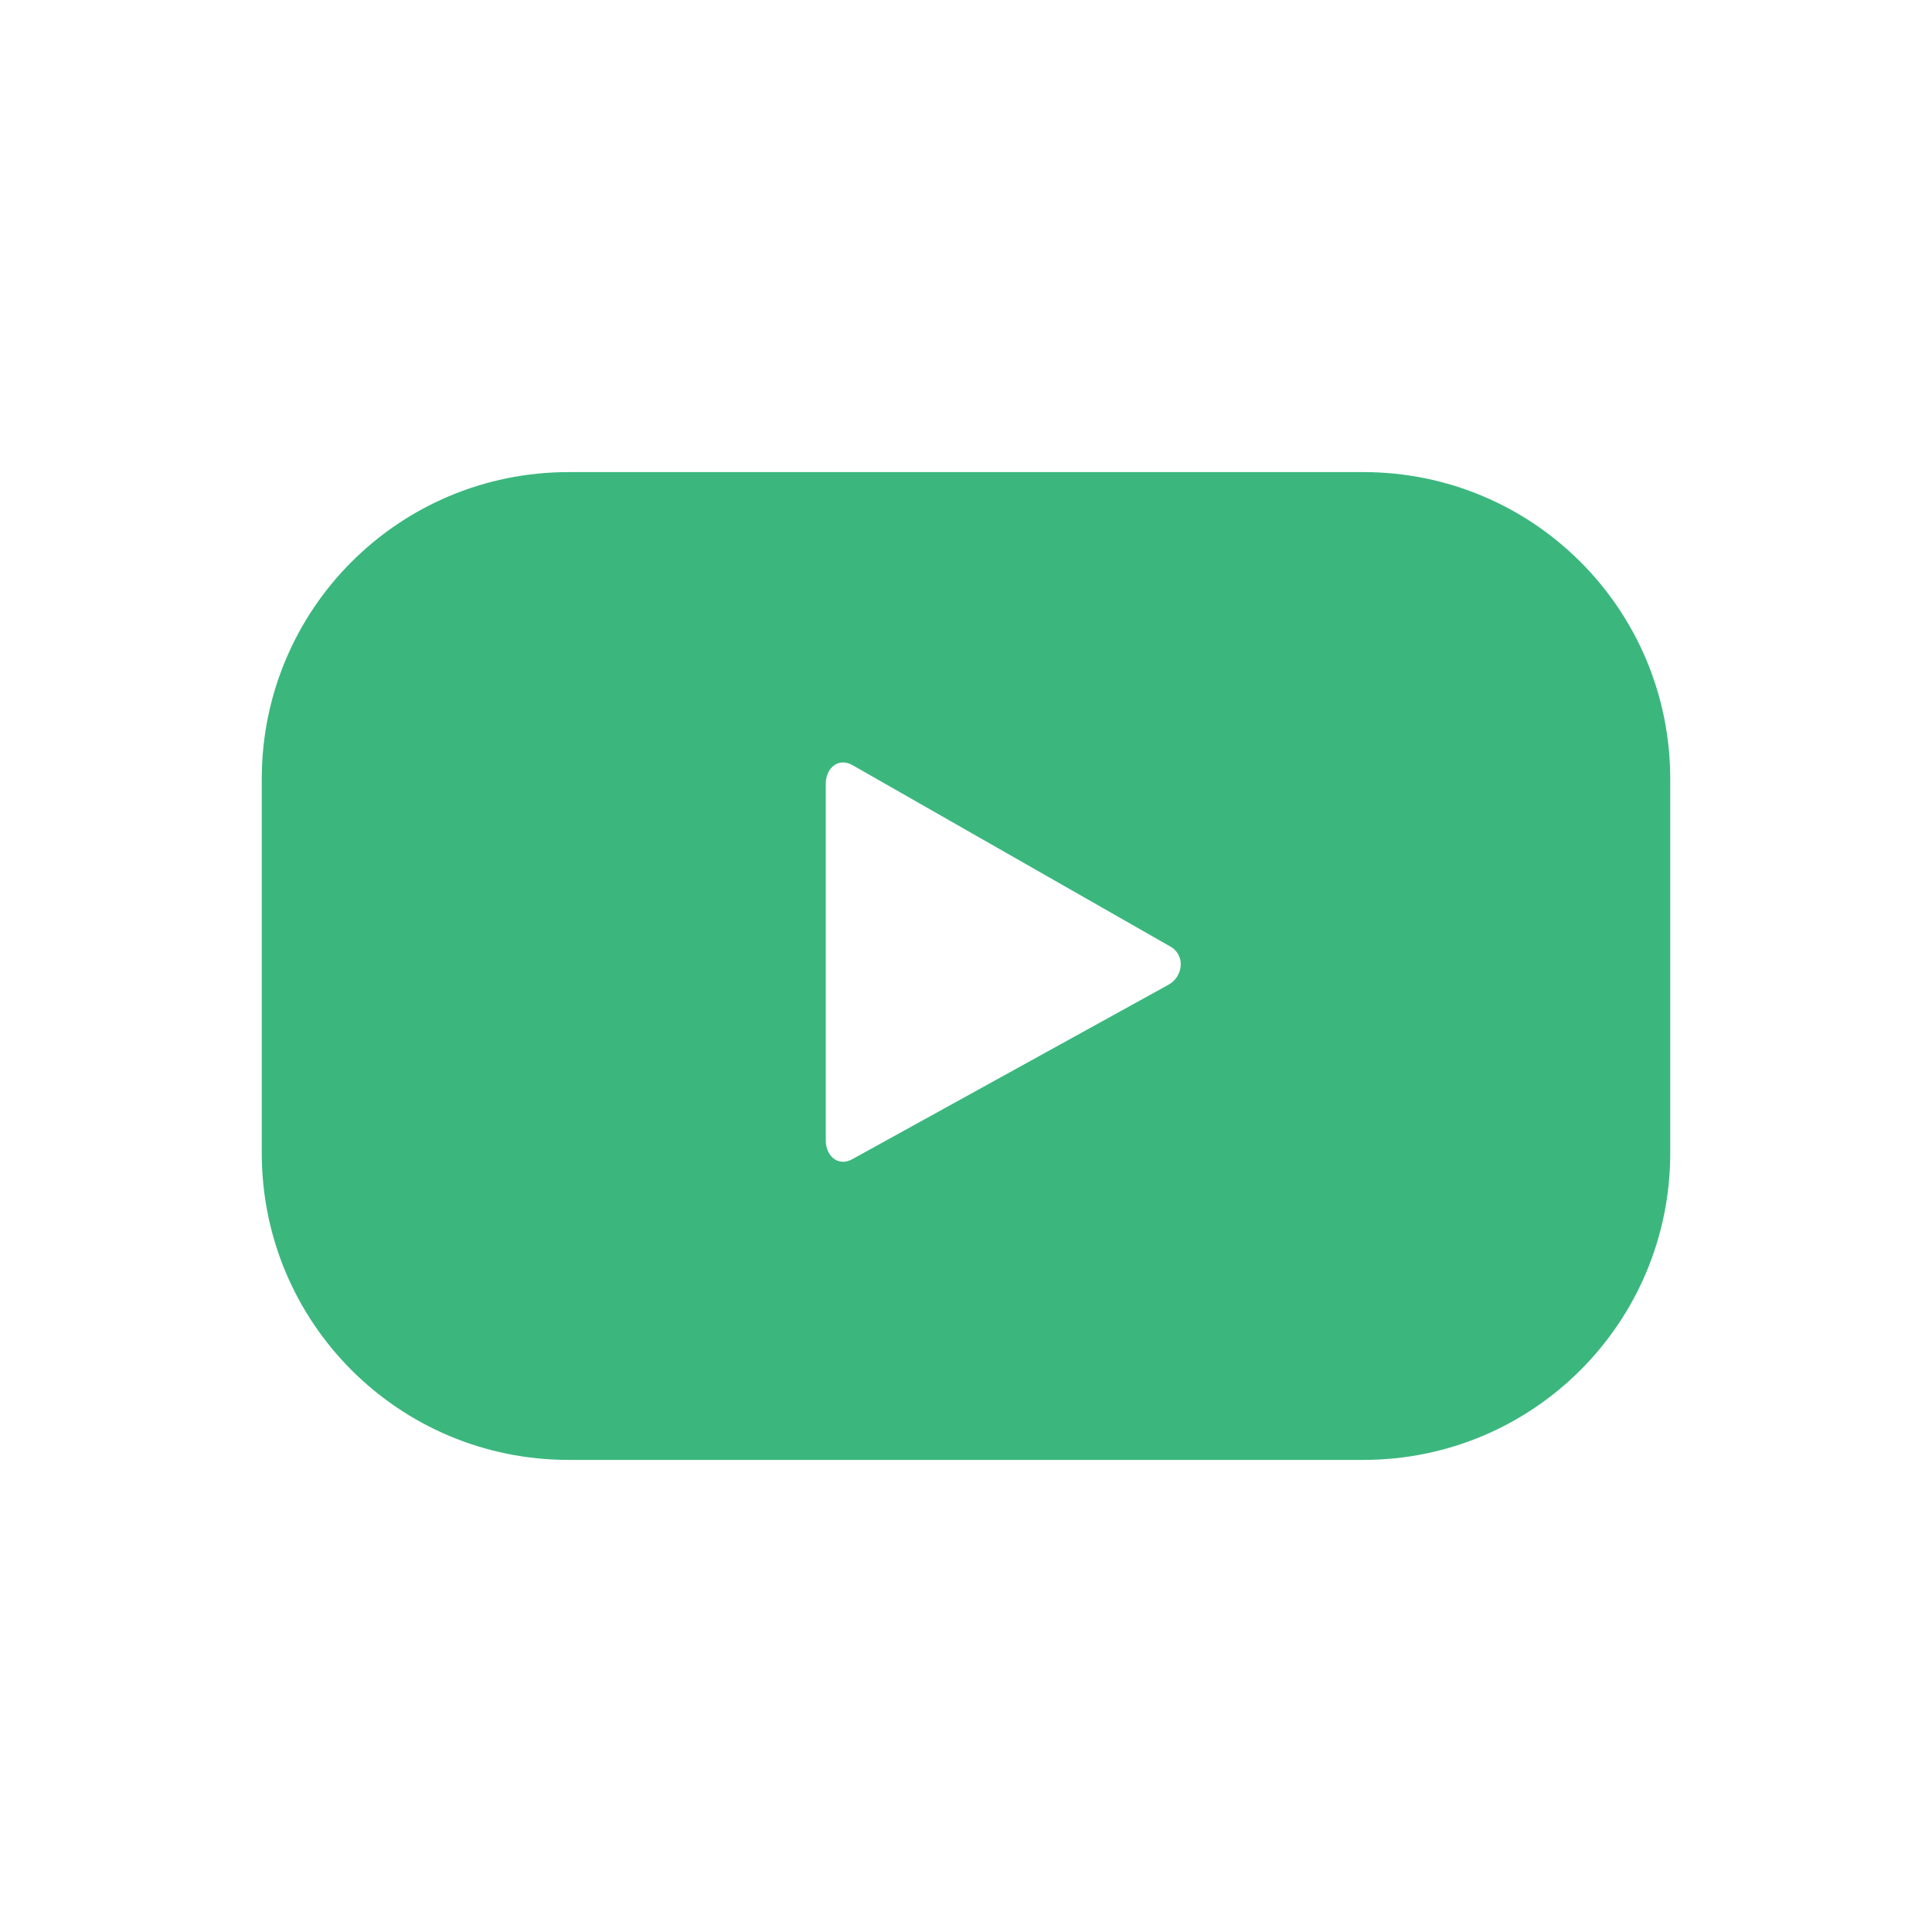
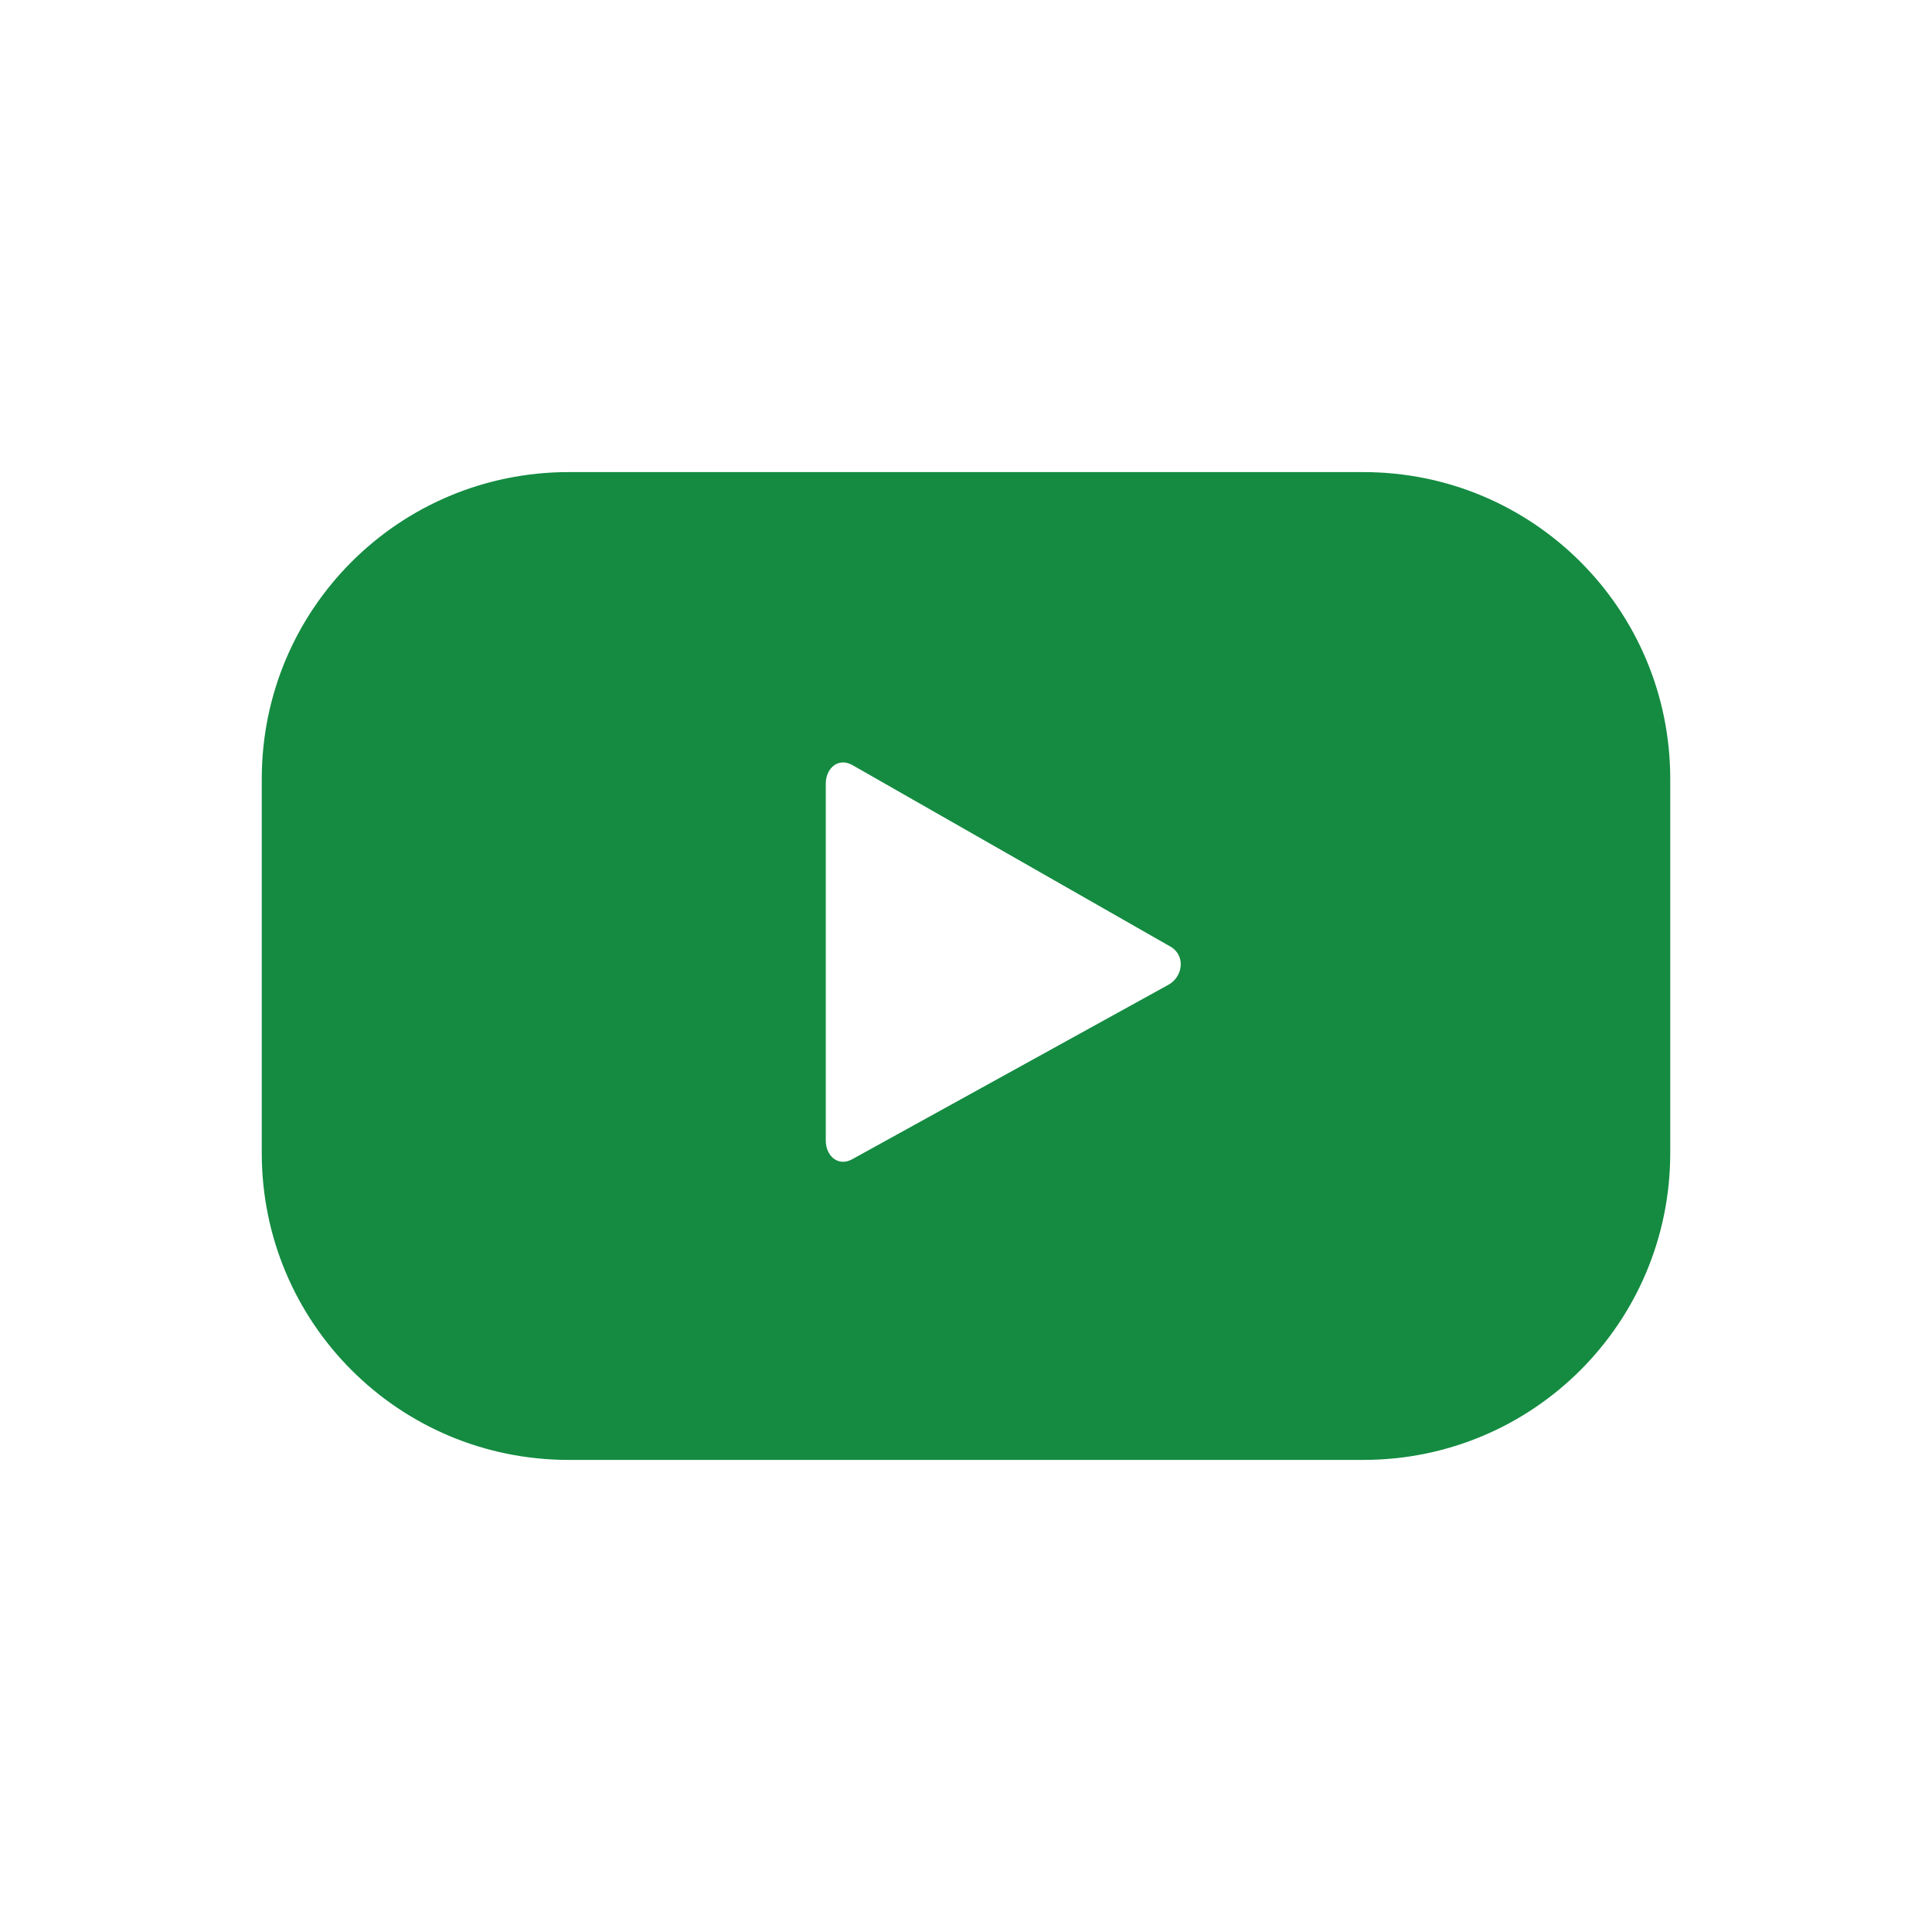
<svg xmlns="http://www.w3.org/2000/svg" enable-background="new 0 0 124 124" viewBox="0 0 124 124">
-   <path fill="#3BB77E" d="M107.2,50c0-10.9-8.8-19.7-19.7-19.7h-51c-10.9,0-19.7,8.8-19.7,19.7V74     c0,10.9,8.8,19.7,19.7,19.7h51c10.9,0,19.7-8.8,19.7-19.7V50z M75,63.2L54.7,74.4c-0.9,0.5-1.7-0.2-1.7-1.2V50.3     c0-1,0.8-1.7,1.7-1.2l20.5,11.7C76.1,61.4,75.9,62.7,75,63.2z" />
+   <path fill="#148b41" d="M107.2,50c0-10.9-8.8-19.7-19.7-19.7h-51c-10.9,0-19.7,8.8-19.7,19.7V74     c0,10.9,8.8,19.7,19.7,19.7h51c10.9,0,19.7-8.8,19.7-19.7V50z M75,63.2L54.7,74.4c-0.9,0.5-1.7-0.2-1.7-1.2V50.3     c0-1,0.8-1.7,1.7-1.2l20.5,11.7C76.1,61.4,75.9,62.7,75,63.2z" />
</svg>
